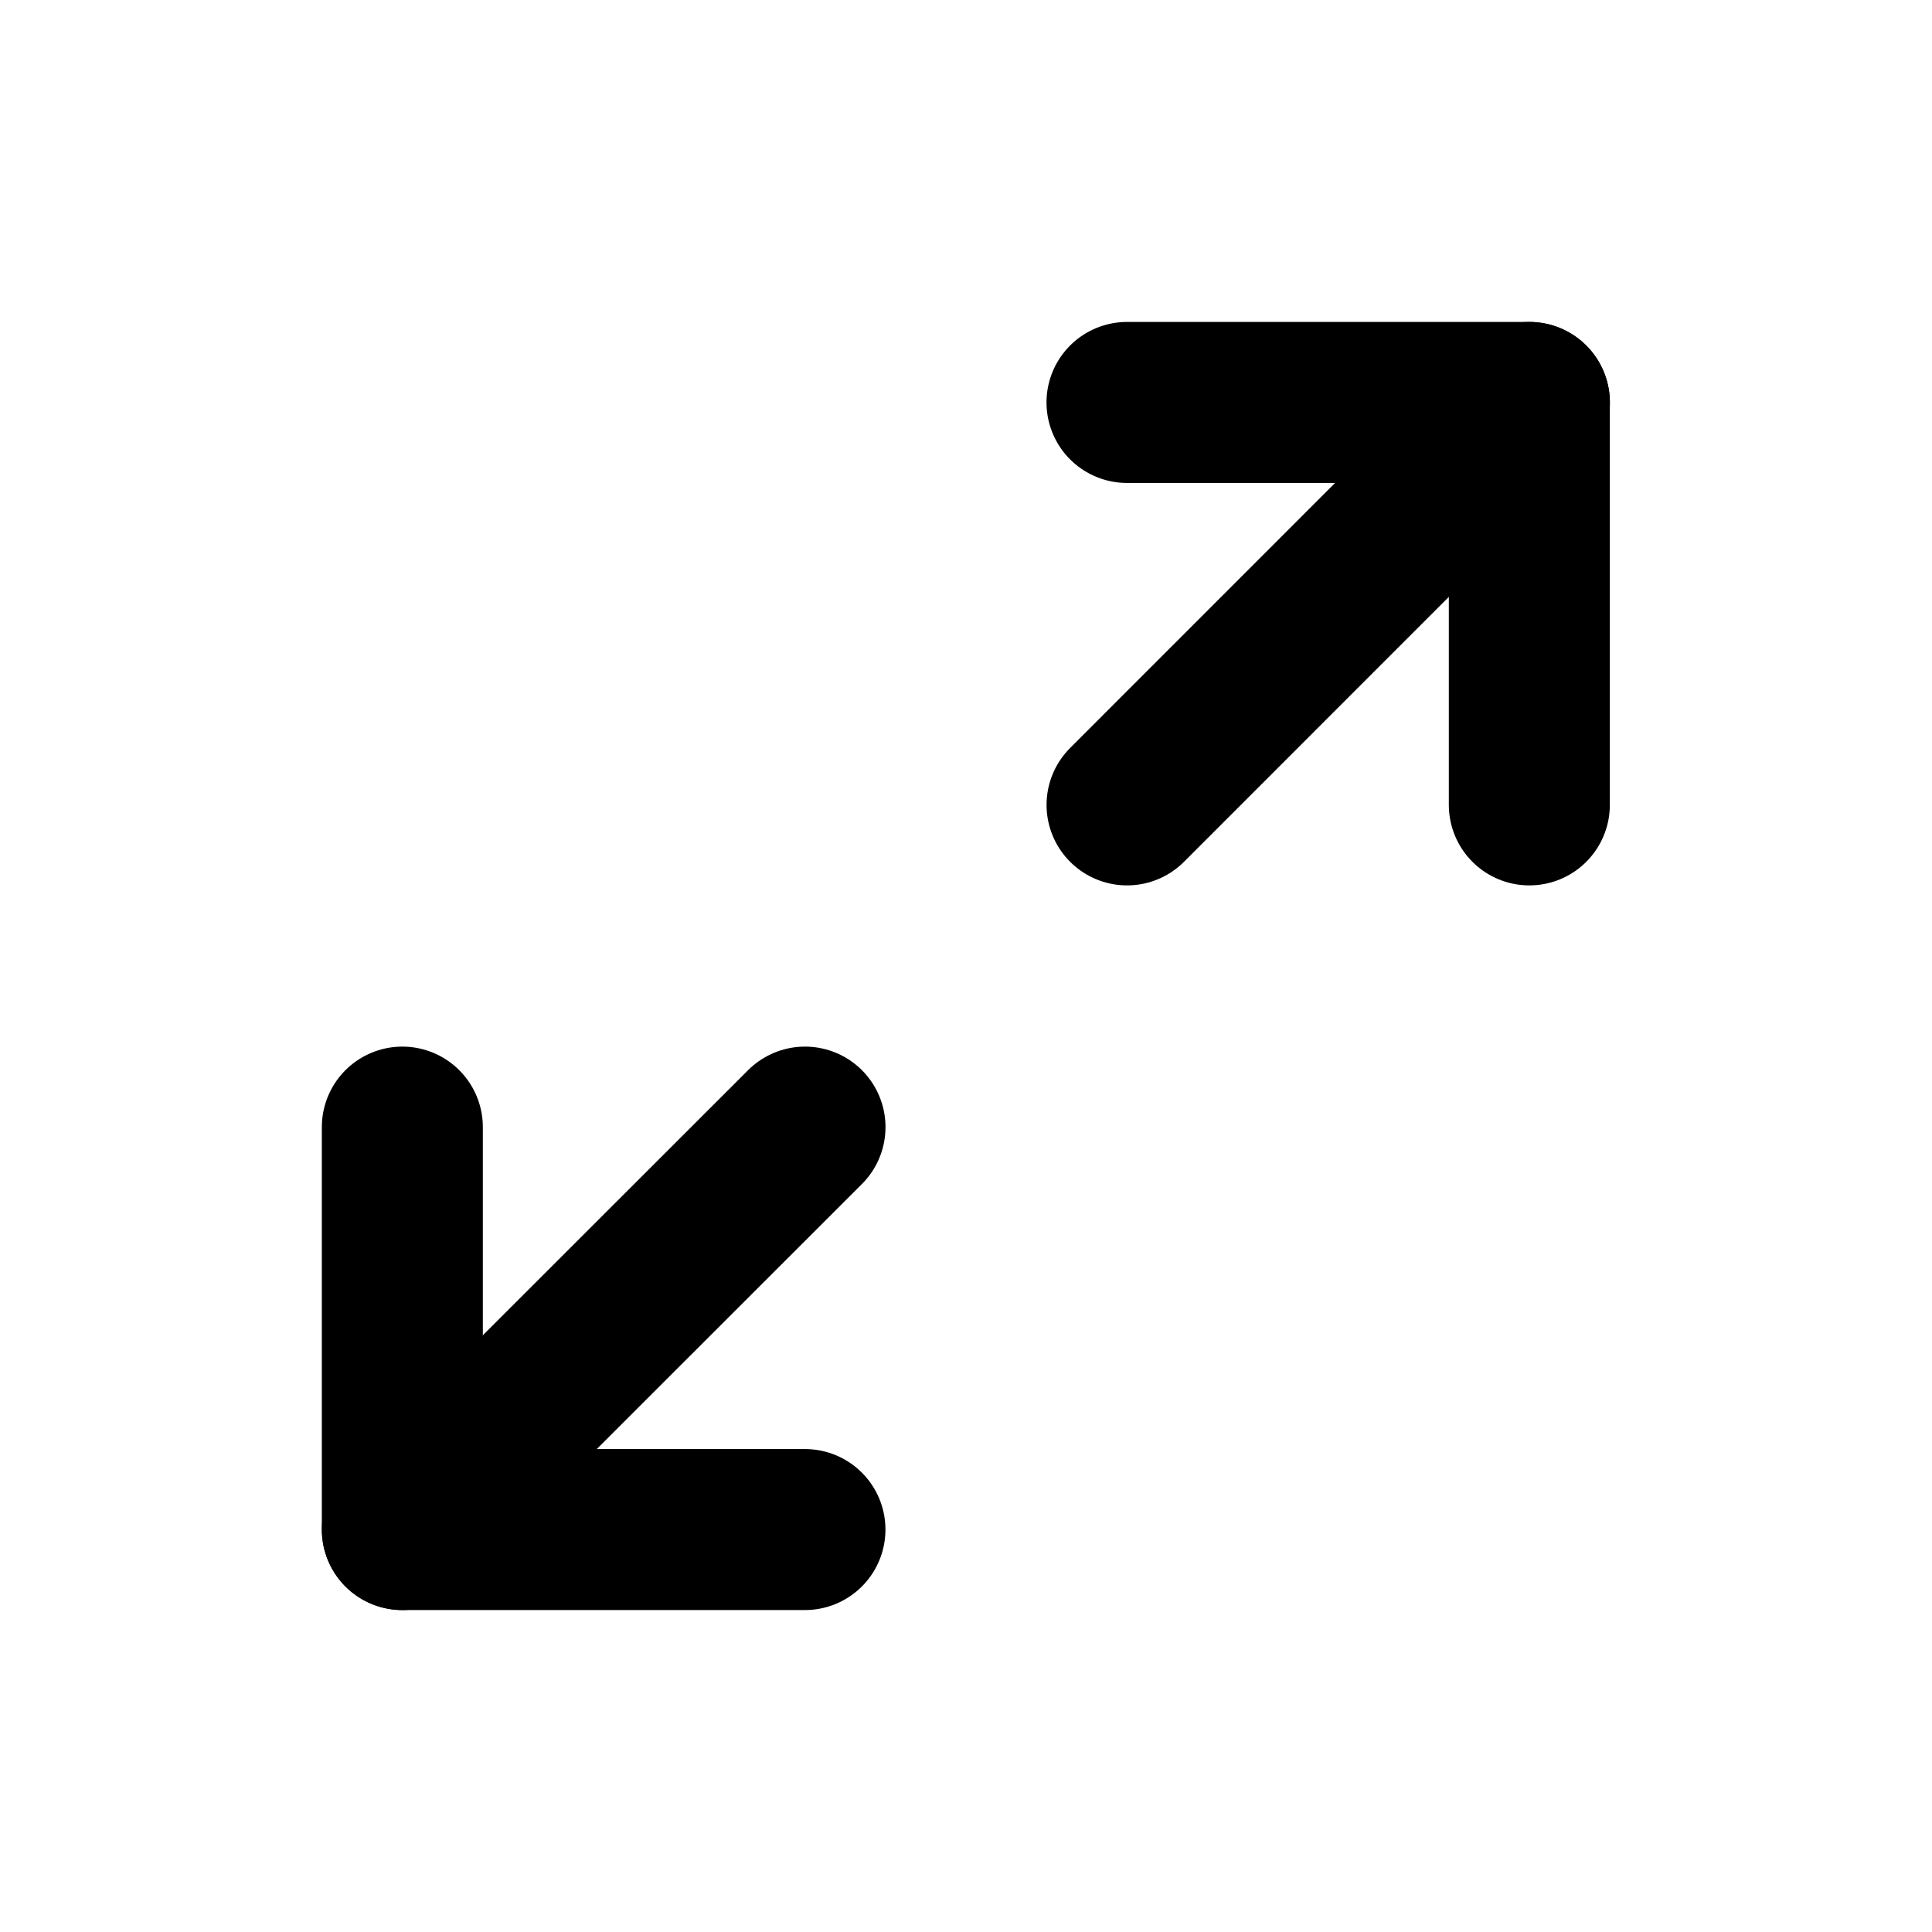
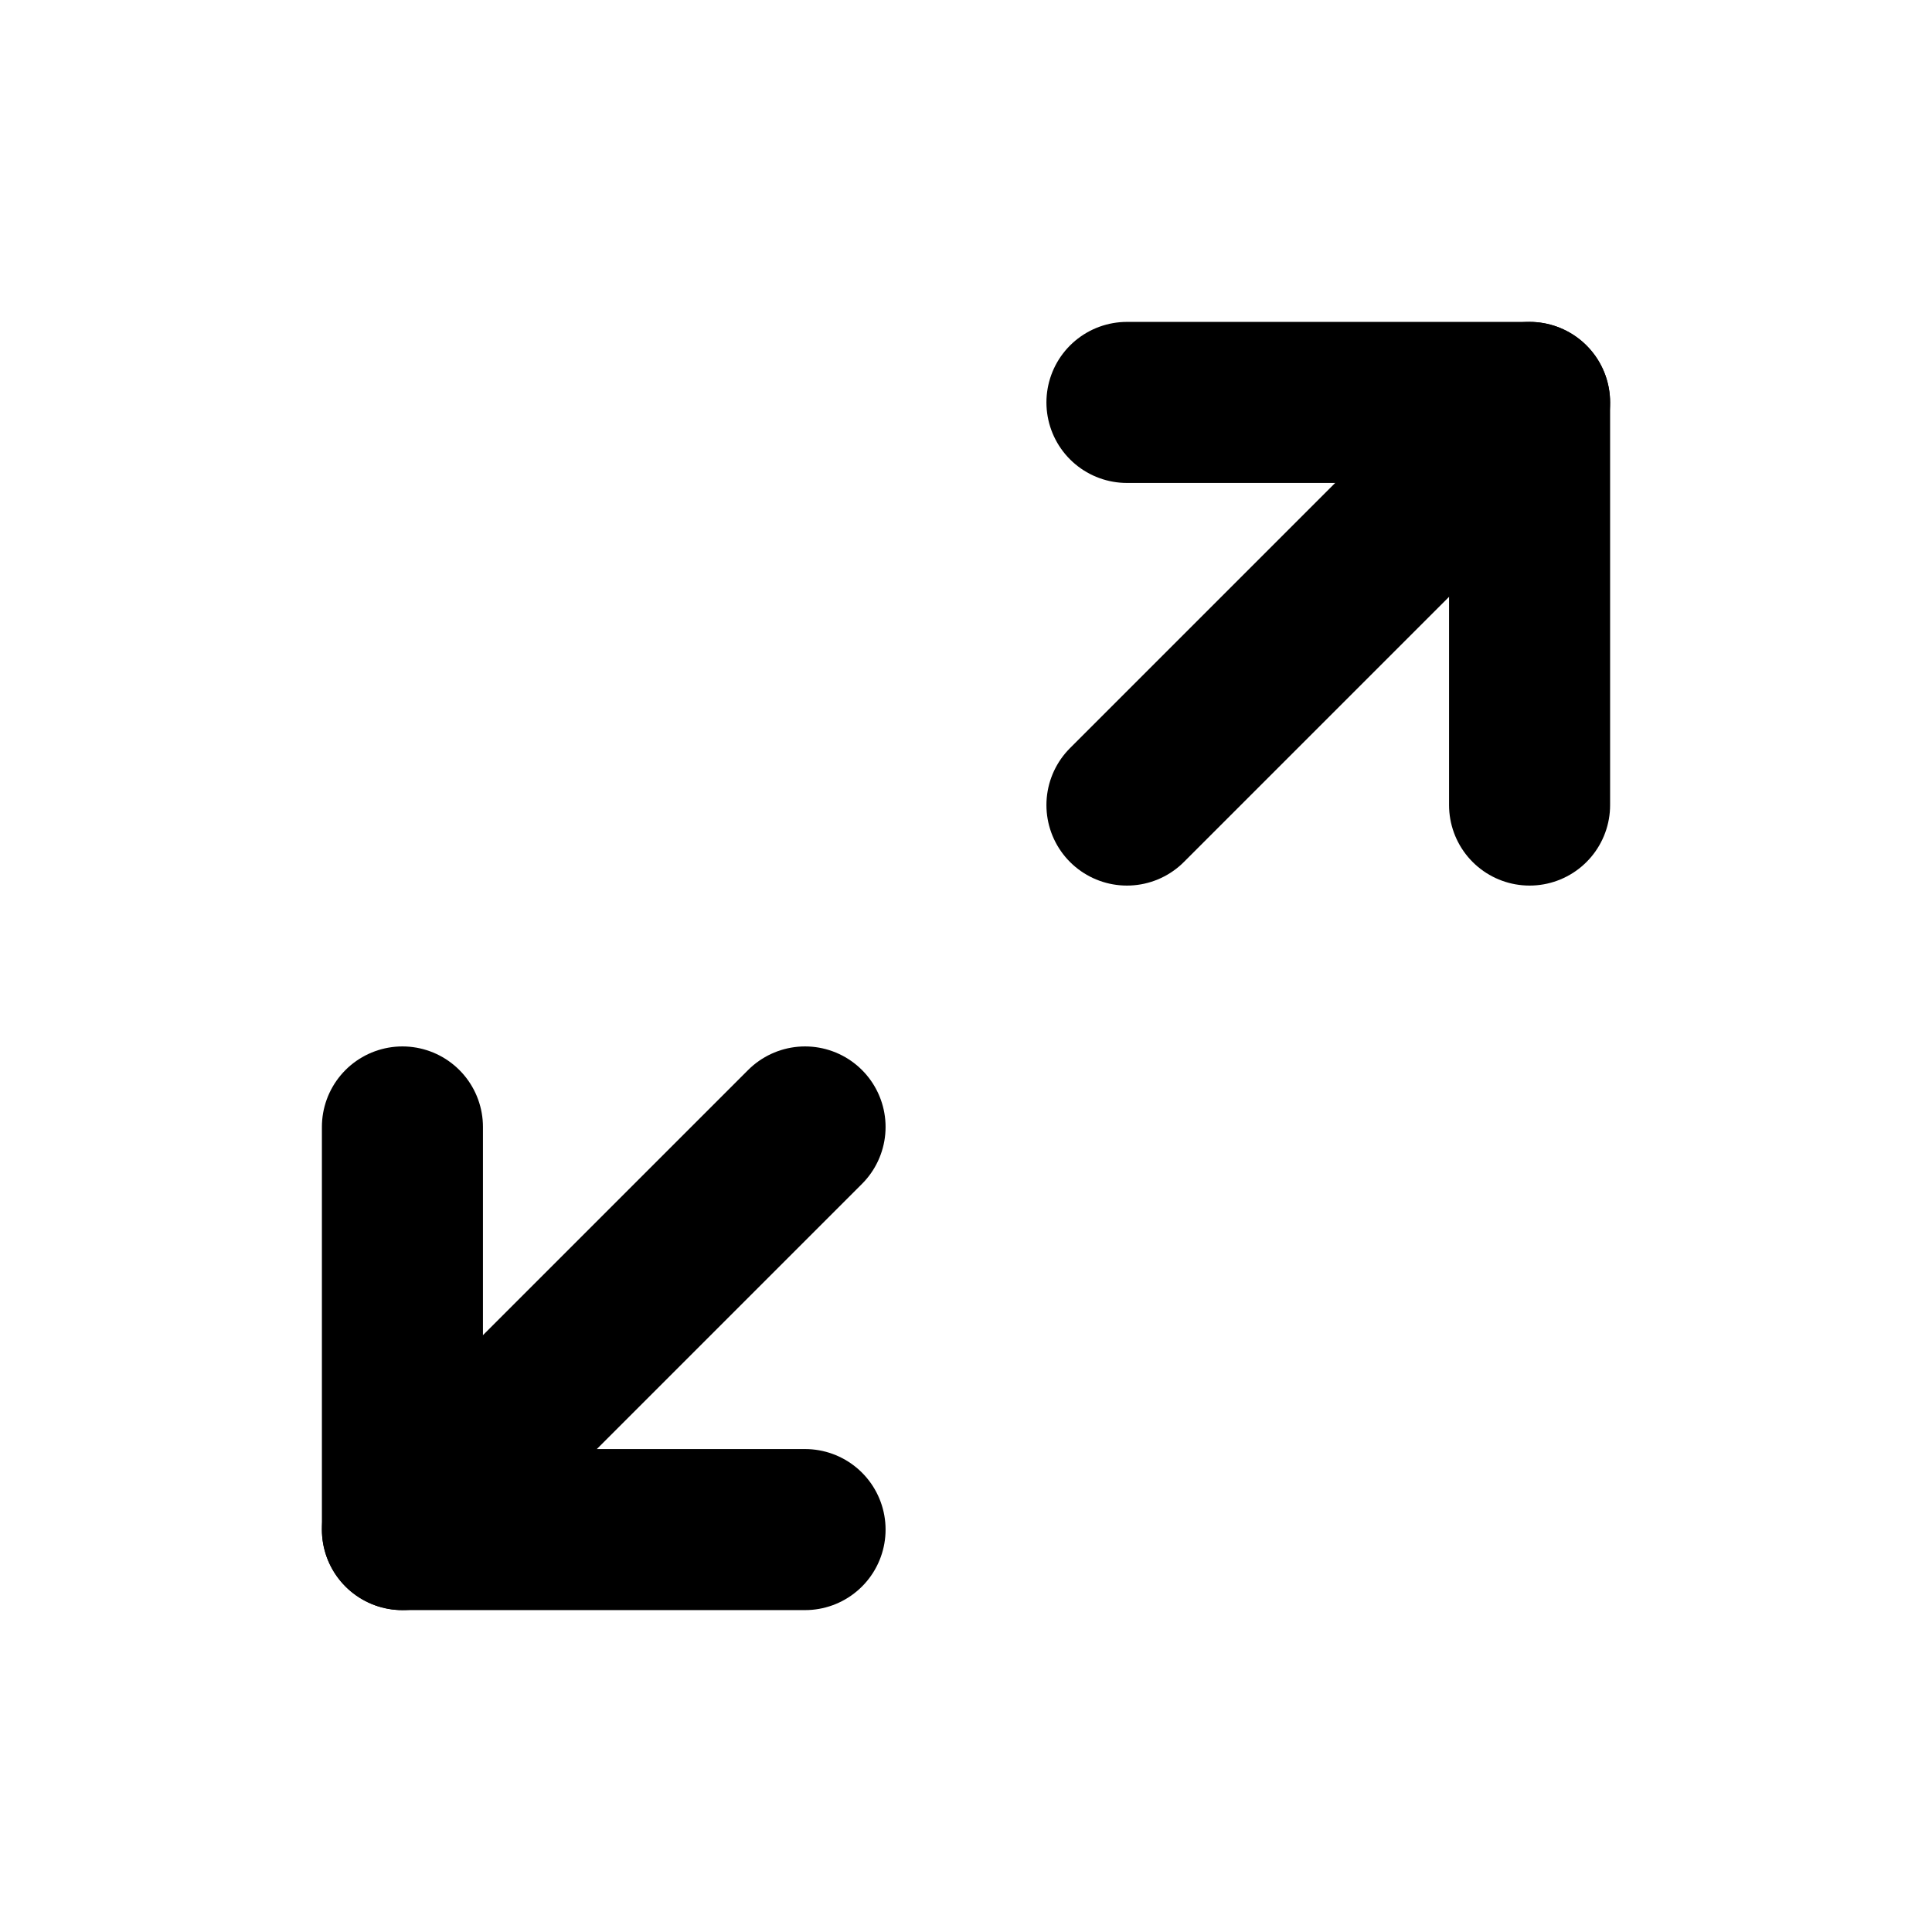
- <svg xmlns="http://www.w3.org/2000/svg" width="36mm" height="36mm" viewBox="0 0 36 36" version="1.1" id="svg8">
-   <defs id="defs2">
-     <pattern id="EMFhbasepattern" patternUnits="userSpaceOnUse" width="6" height="6" x="0" y="0" />
-     <pattern id="EMFhbasepattern-8" patternUnits="userSpaceOnUse" width="6" height="6" x="0" y="0" />
-     <pattern id="EMFhbasepattern-2" patternUnits="userSpaceOnUse" width="6" height="6" x="0" y="0" />
-     <pattern id="EMFhbasepattern-6" patternUnits="userSpaceOnUse" width="6" height="6" x="0" y="0" />
-     <pattern id="EMFhbasepattern-21" patternUnits="userSpaceOnUse" width="6" height="6" x="0" y="0" />
-     <pattern id="EMFhbasepattern-9" patternUnits="userSpaceOnUse" width="6" height="6" x="0" y="0" />
-     <pattern id="EMFhbasepattern-7" patternUnits="userSpaceOnUse" width="6" height="6" x="0" y="0" />
-     <pattern id="EMFhbasepattern-67" patternUnits="userSpaceOnUse" width="6" height="6" x="0" y="0" />
-   </defs>
-   <g id="layer1">
-     <path style="fill:none;stroke:#000000;stroke-width:3;stroke-linecap:round;stroke-linejoin:round;stroke-miterlimit:4;stroke-dasharray:none;stroke-opacity:1" d="M 7.497,28.501 15,21.002" id="path845" />
-     <path style="fill:none;stroke:#000000;stroke-width:3;stroke-linecap:round;stroke-linejoin:round;stroke-miterlimit:4;stroke-dasharray:none;stroke-opacity:1" d="m 7.497,21.002 v 7.499 h 7.502" id="path847" />
-     <path style="fill:none;stroke:none;stroke-width:0.013px;stroke-linecap:round;stroke-linejoin:round;stroke-miterlimit:4;stroke-dasharray:none;stroke-opacity:1" d="M 0,36 H 36 V 0 H 0 Z" id="path849" />
-     <path style="fill:none;stroke:#000000;stroke-width:3;stroke-linecap:round;stroke-linejoin:round;stroke-miterlimit:4;stroke-dasharray:none;stroke-opacity:1" d="m 28.498,7.499 -7.497,7.499" id="path851" />
-     <path style="fill:none;stroke:#000000;stroke-width:3;stroke-linecap:round;stroke-linejoin:round;stroke-miterlimit:4;stroke-dasharray:none;stroke-opacity:1" d="m 21,7.499 h 7.497 v 7.499" id="path853" />
-   </g>
+ <svg xmlns="http://www.w3.org/2000/svg" width="36" height="36" viewBox="0 0 9.525 9.525" version="1.1" id="svg8">
+   <defs id="defs2" />
+   <path style="fill:none;stroke:#000000;stroke-width:0.794;stroke-linecap:round;stroke-linejoin:round;stroke-miterlimit:4;stroke-dasharray:none;stroke-opacity:1" d="M 1.984,7.541 3.969,5.556" id="path5" />
+   <path style="fill:none;stroke:#000000;stroke-width:0.794;stroke-linecap:round;stroke-linejoin:round;stroke-miterlimit:4;stroke-dasharray:none;stroke-opacity:1" d="M 1.984,5.556 V 7.541 H 3.969" id="path4" />
+   <path style="fill:none;stroke:#000000;stroke-width:0.794;stroke-linecap:round;stroke-linejoin:round;stroke-miterlimit:4;stroke-dasharray:none;stroke-opacity:1" d="M 7.541,1.984 5.556,3.969" id="path3" />
+   <path style="fill:none;stroke:#000000;stroke-width:0.794;stroke-linecap:round;stroke-linejoin:round;stroke-miterlimit:4;stroke-dasharray:none;stroke-opacity:1" d="M 5.556,1.984 H 7.541 V 3.969" id="path2" />
+   <path style="fill:none;stroke:none;stroke-width:0;stroke-linecap:round;stroke-linejoin:round;stroke-miterlimit:4;stroke-dasharray:none;stroke-opacity:1" d="M 0,9.525 H 9.525 V 0 H 0 Z" id="path1" />
</svg>
